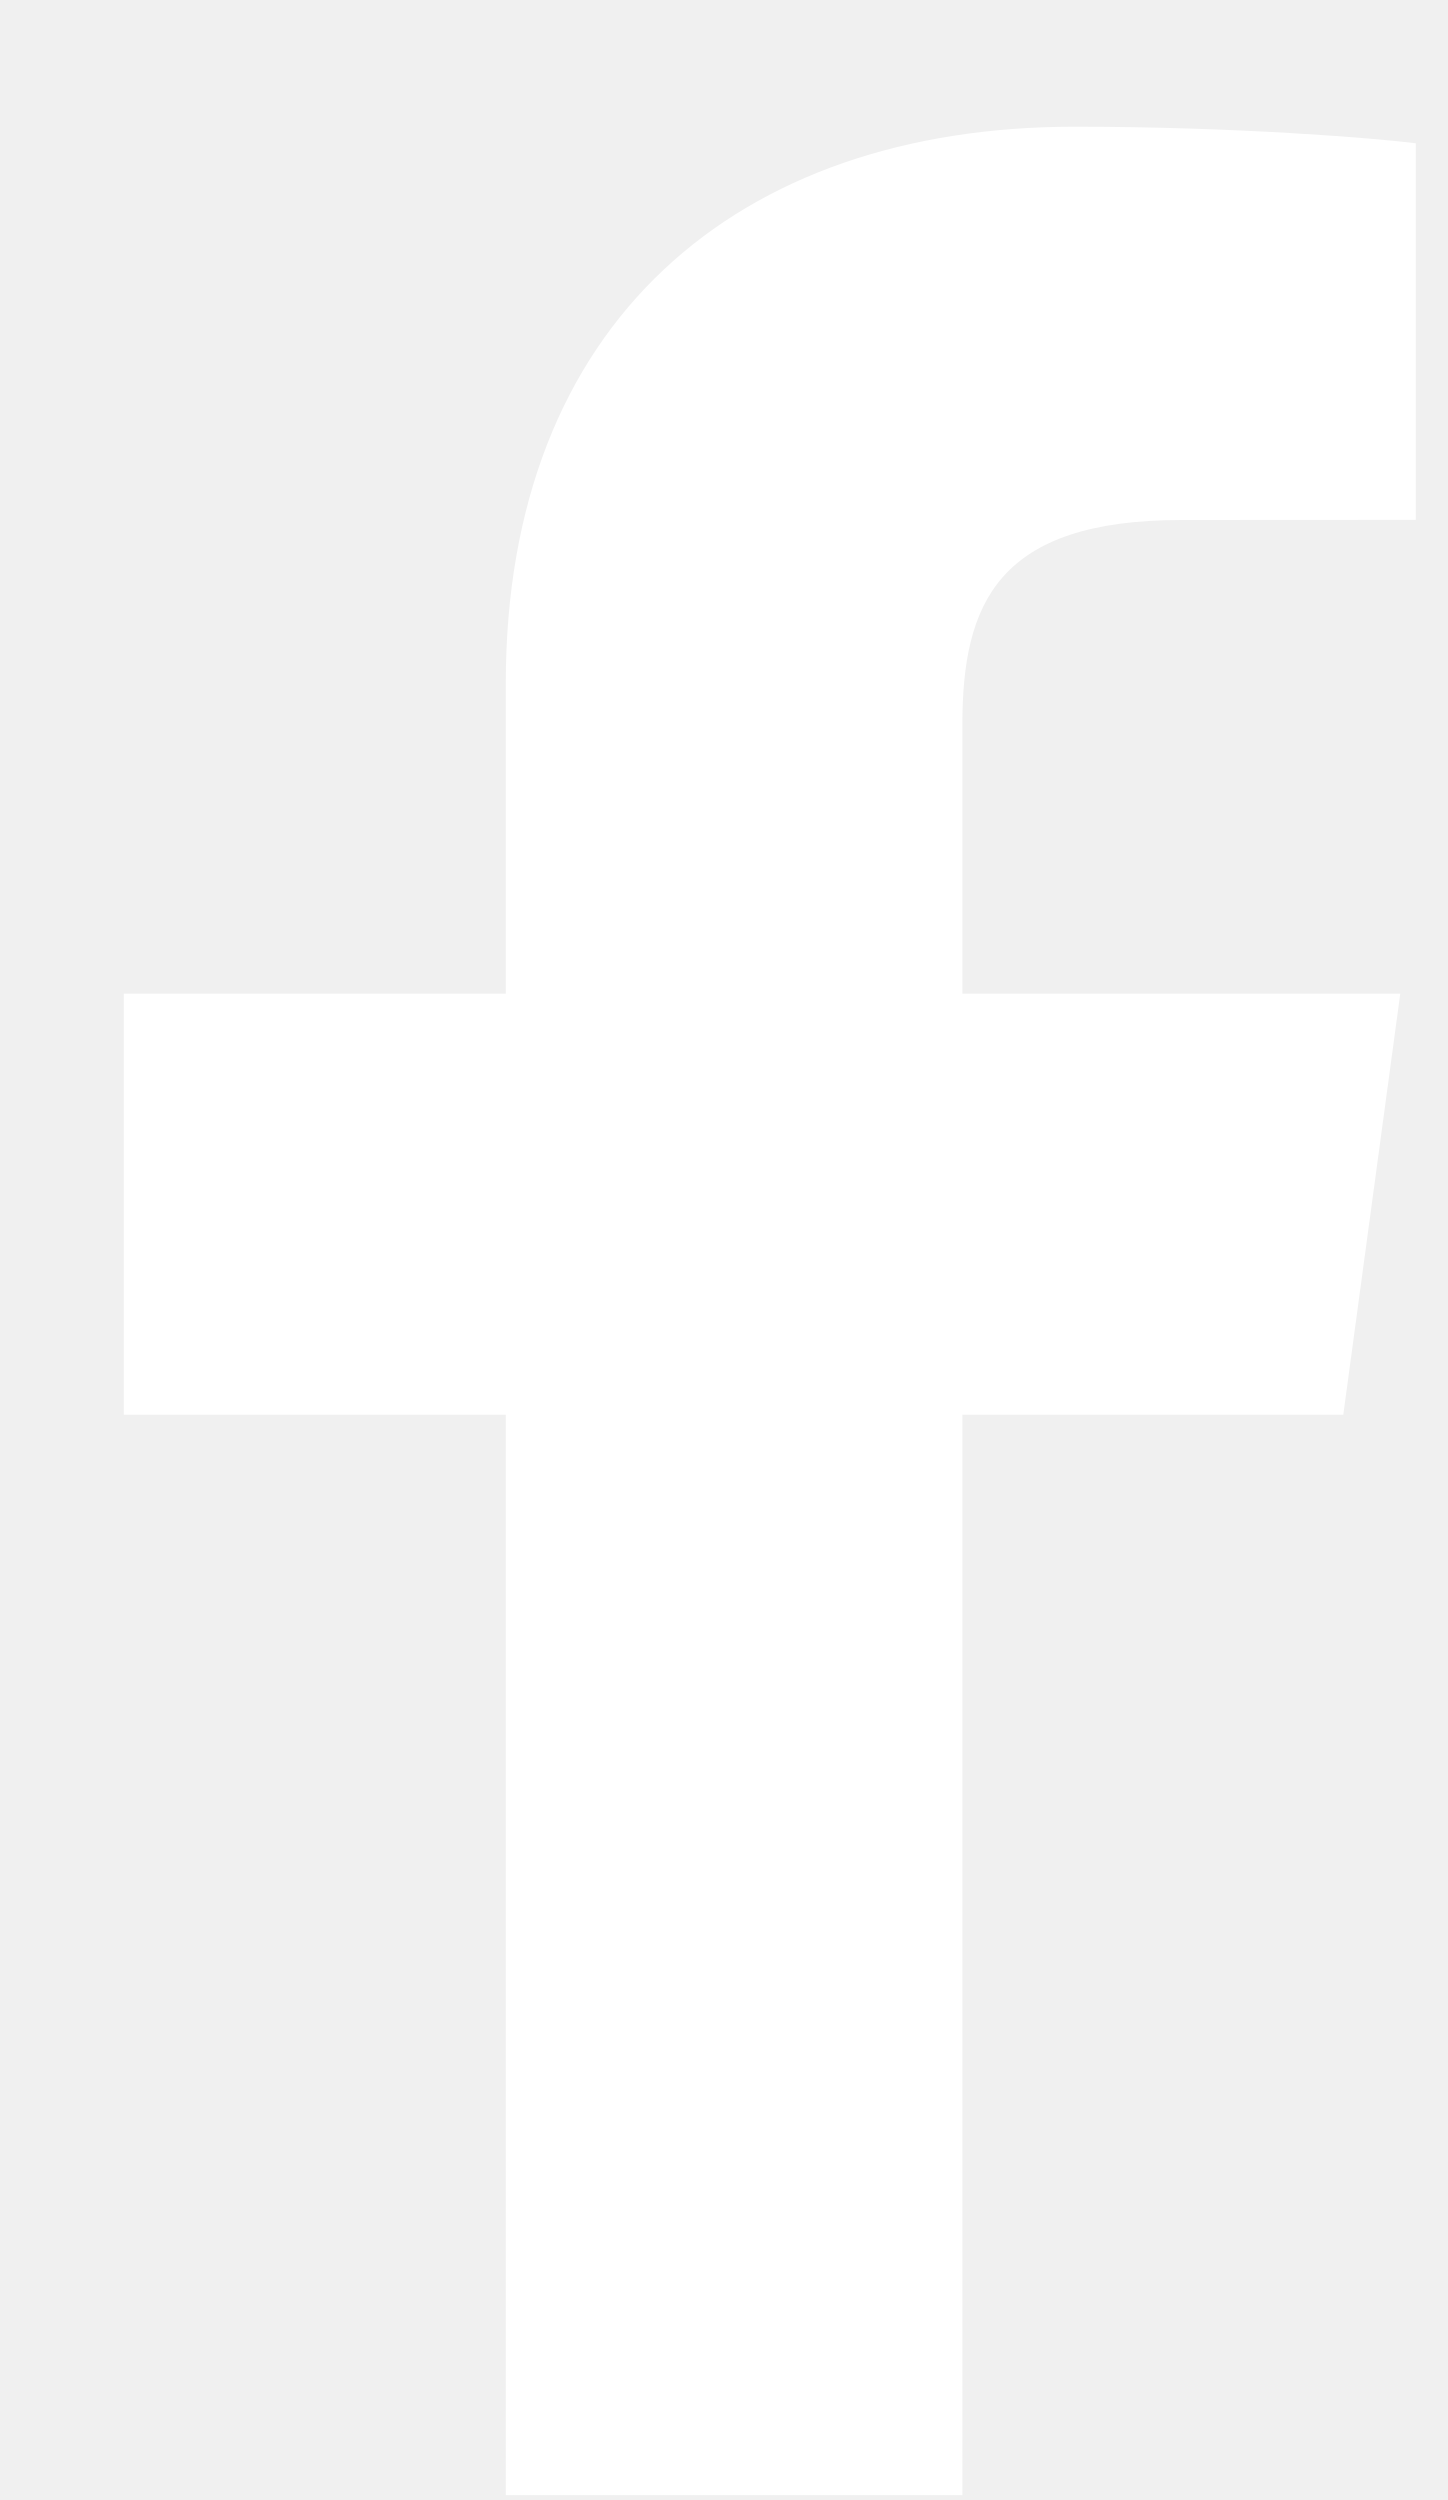
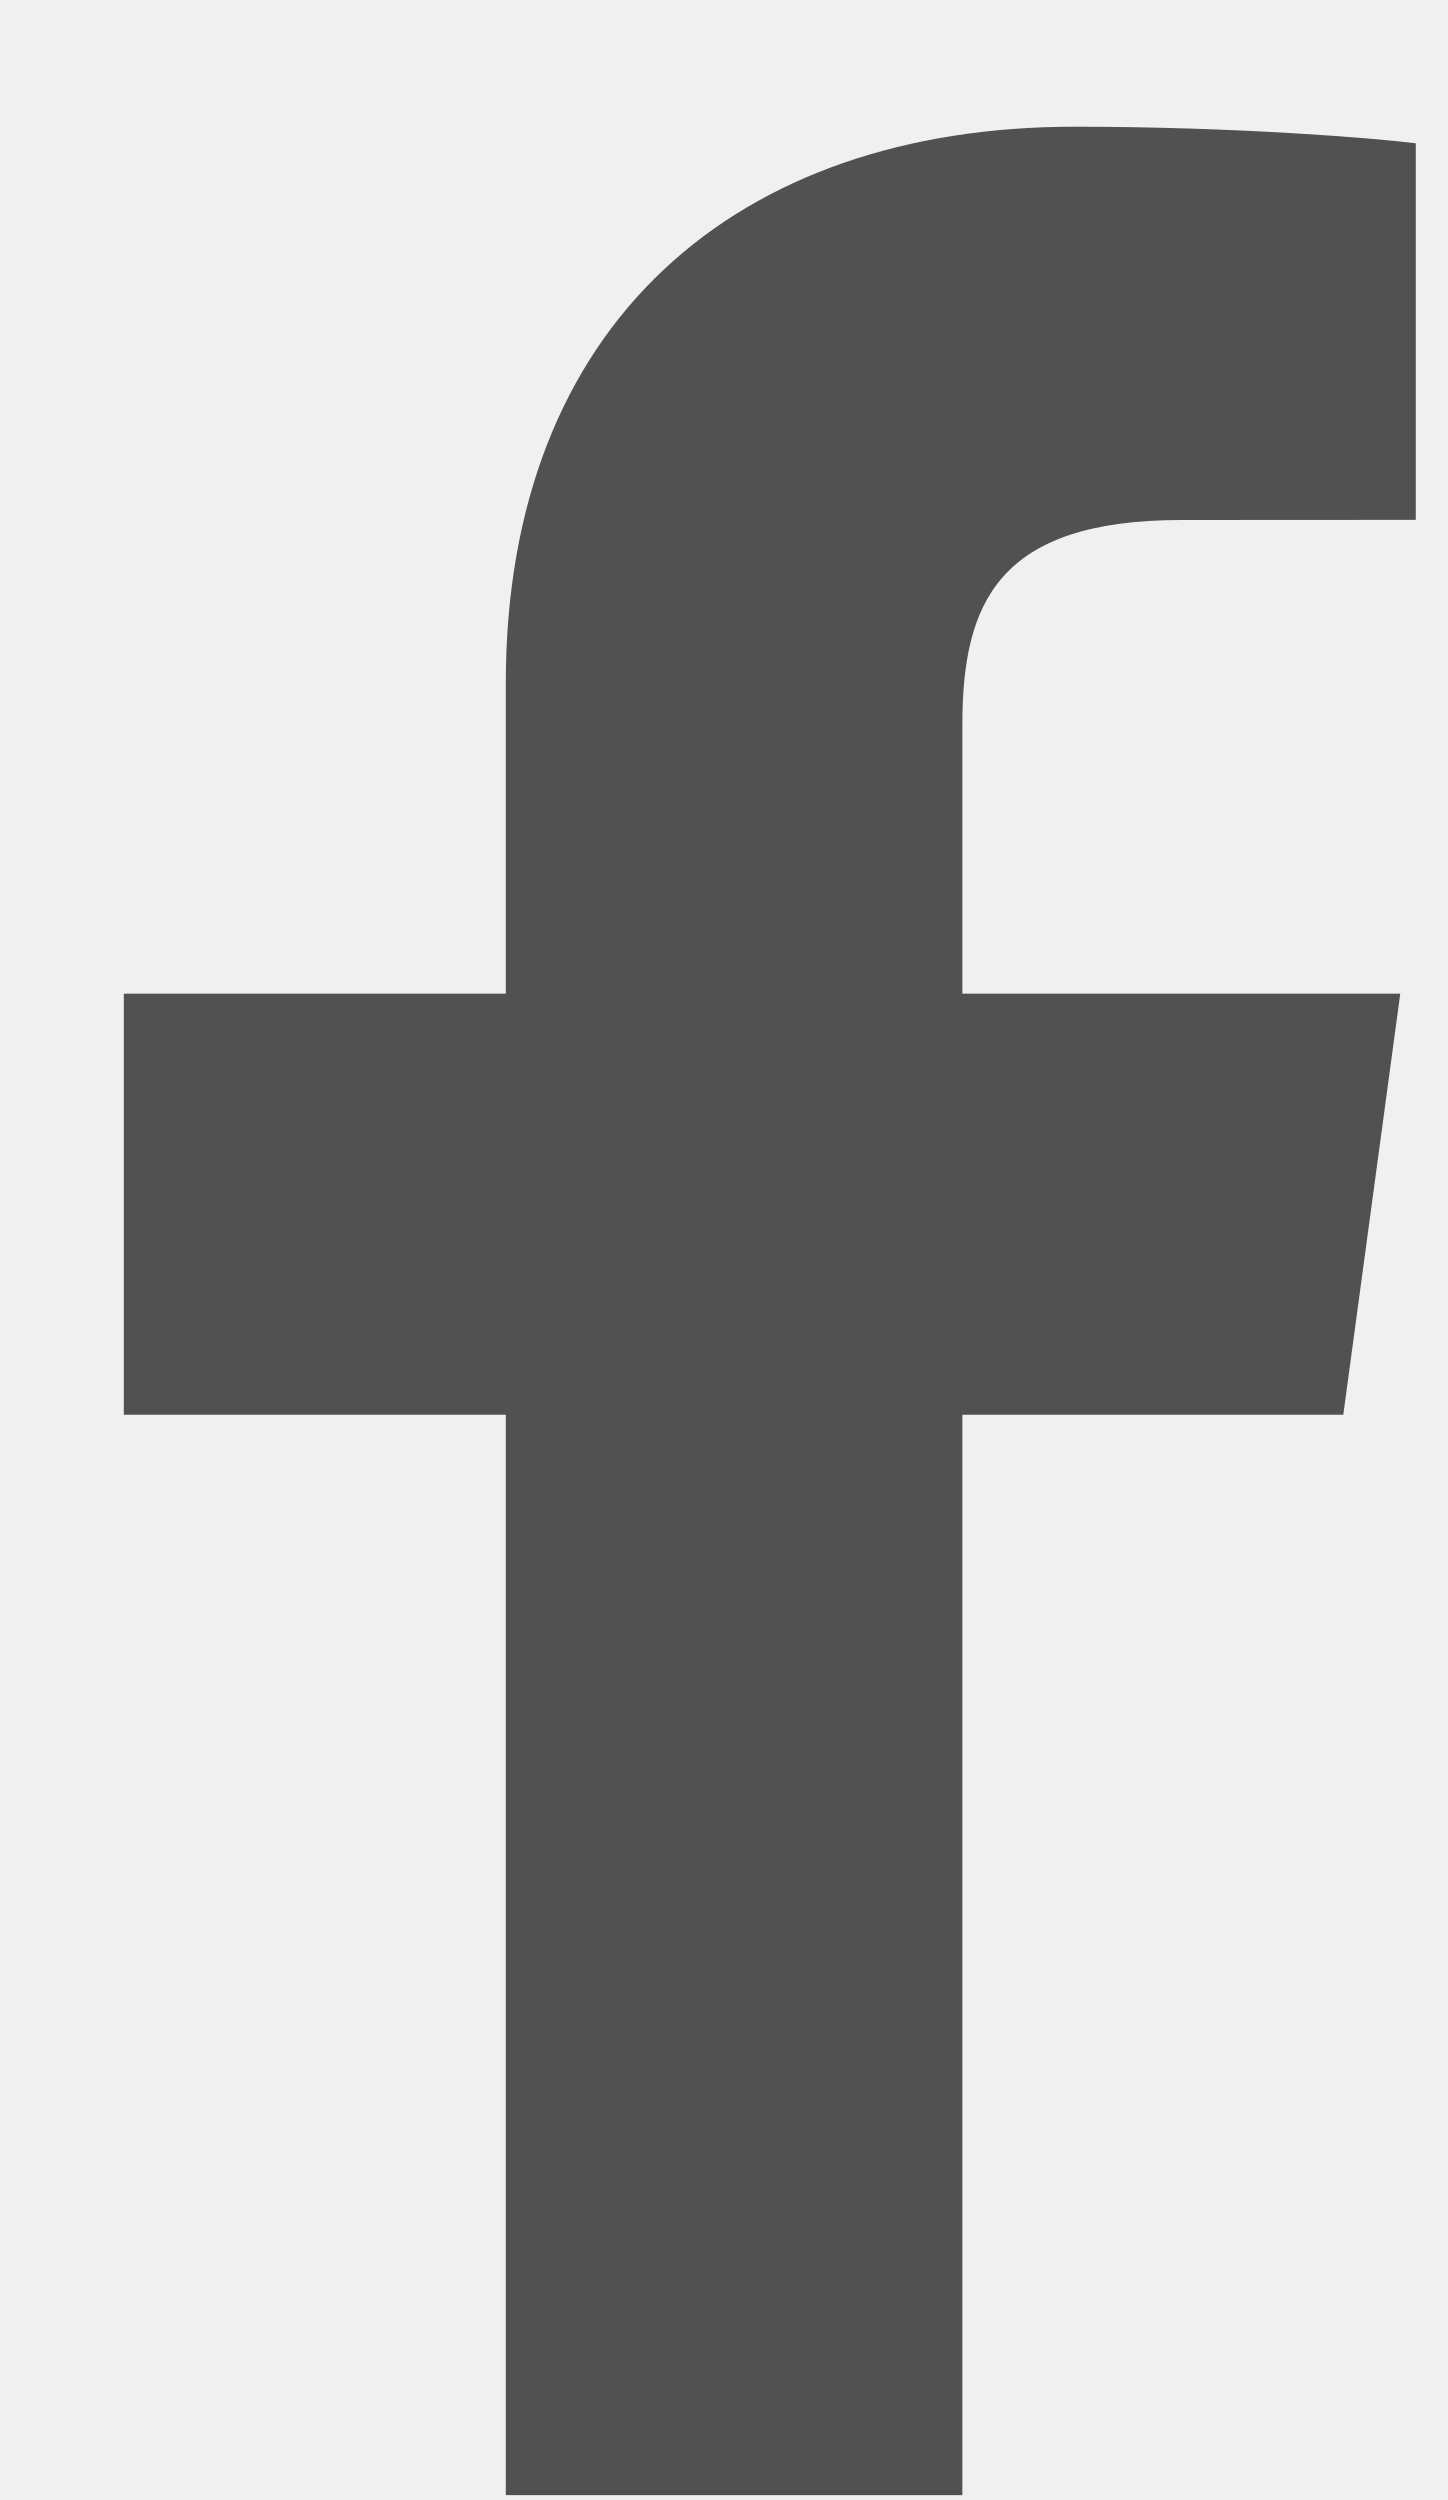
<svg xmlns="http://www.w3.org/2000/svg" width="100%" height="100%" viewBox="0 0 11 19" fill="none">
-   <path d="M7.314 18.963V10.752H10.209L10.642 7.552H7.314V5.509C7.314 4.583 7.584 3.952 8.98 3.952L10.76 3.951V1.089C10.452 1.05 9.395 0.963 8.166 0.963C5.6 0.963 3.844 2.454 3.844 5.193V7.552H0.941V10.752H3.844V18.963H7.314V18.963Z" fill="#fff" />
+   <path d="M7.314 18.963V10.752H10.209L10.642 7.552H7.314V5.509C7.314 4.583 7.584 3.952 8.98 3.952L10.76 3.951V1.089C10.452 1.05 9.395 0.963 8.166 0.963C5.6 0.963 3.844 2.454 3.844 5.193V7.552H0.941V10.752H3.844V18.963H7.314V18.963Z" fill="#525152" />
</svg>
